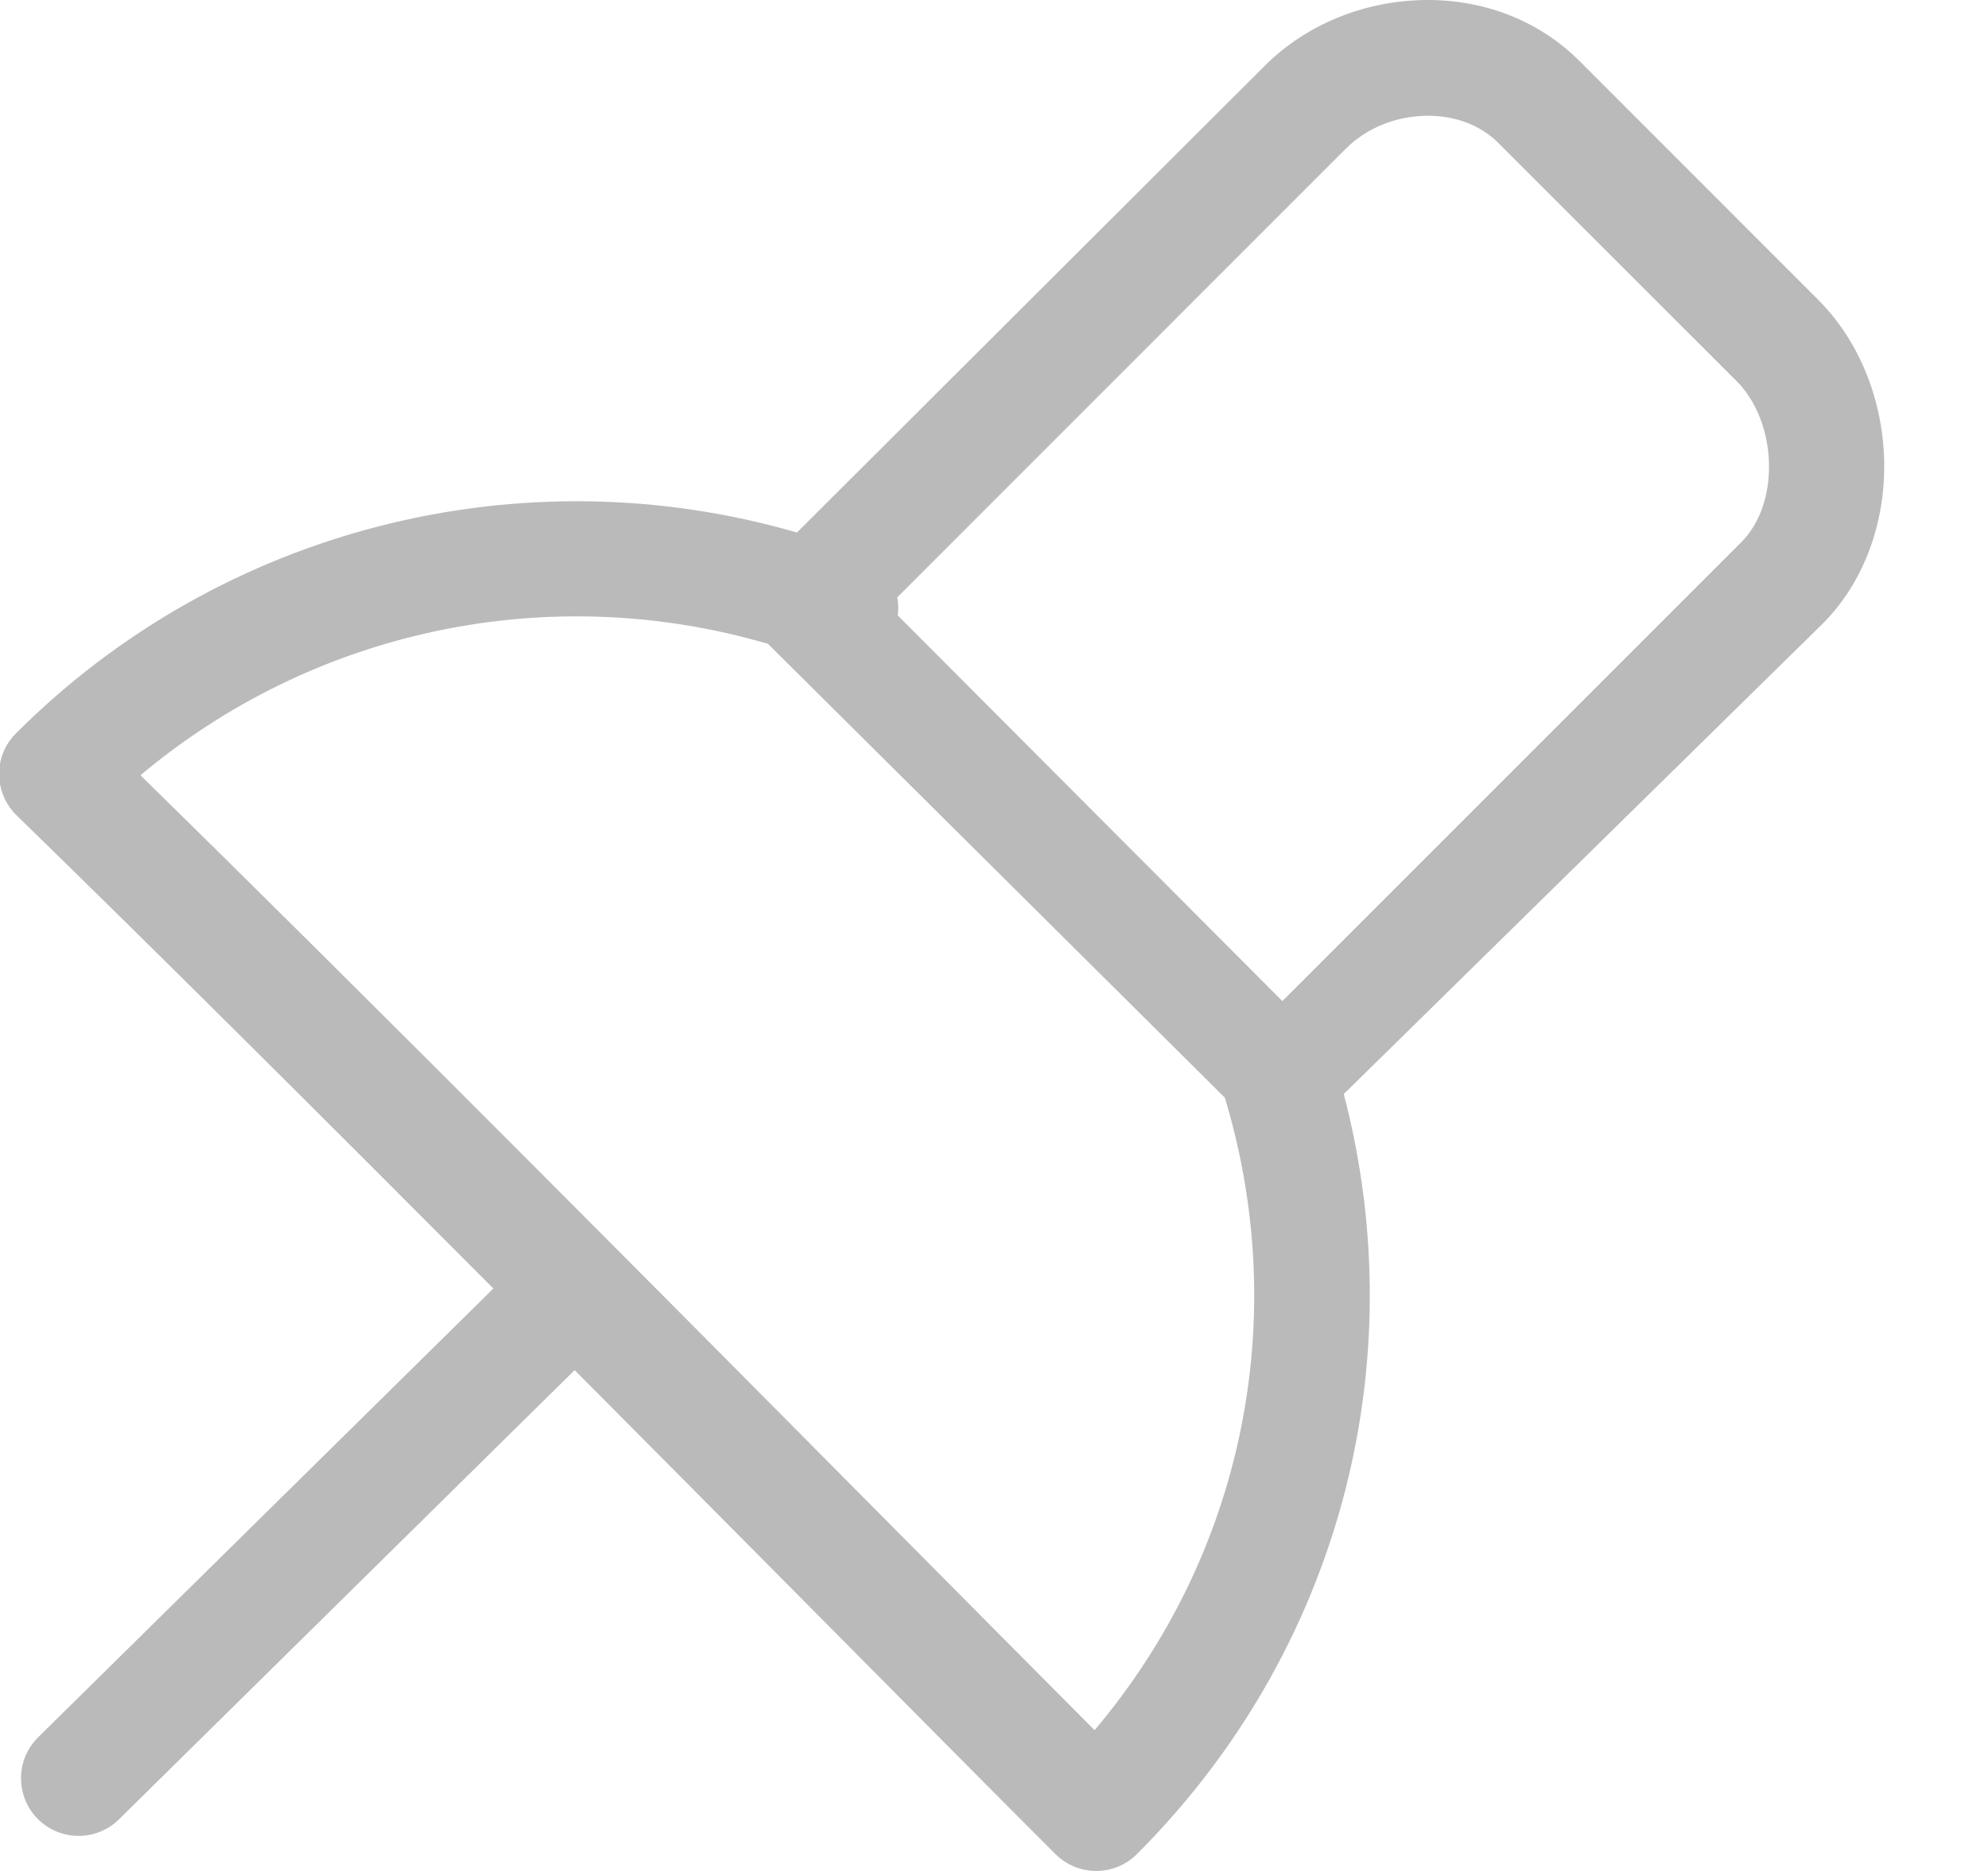
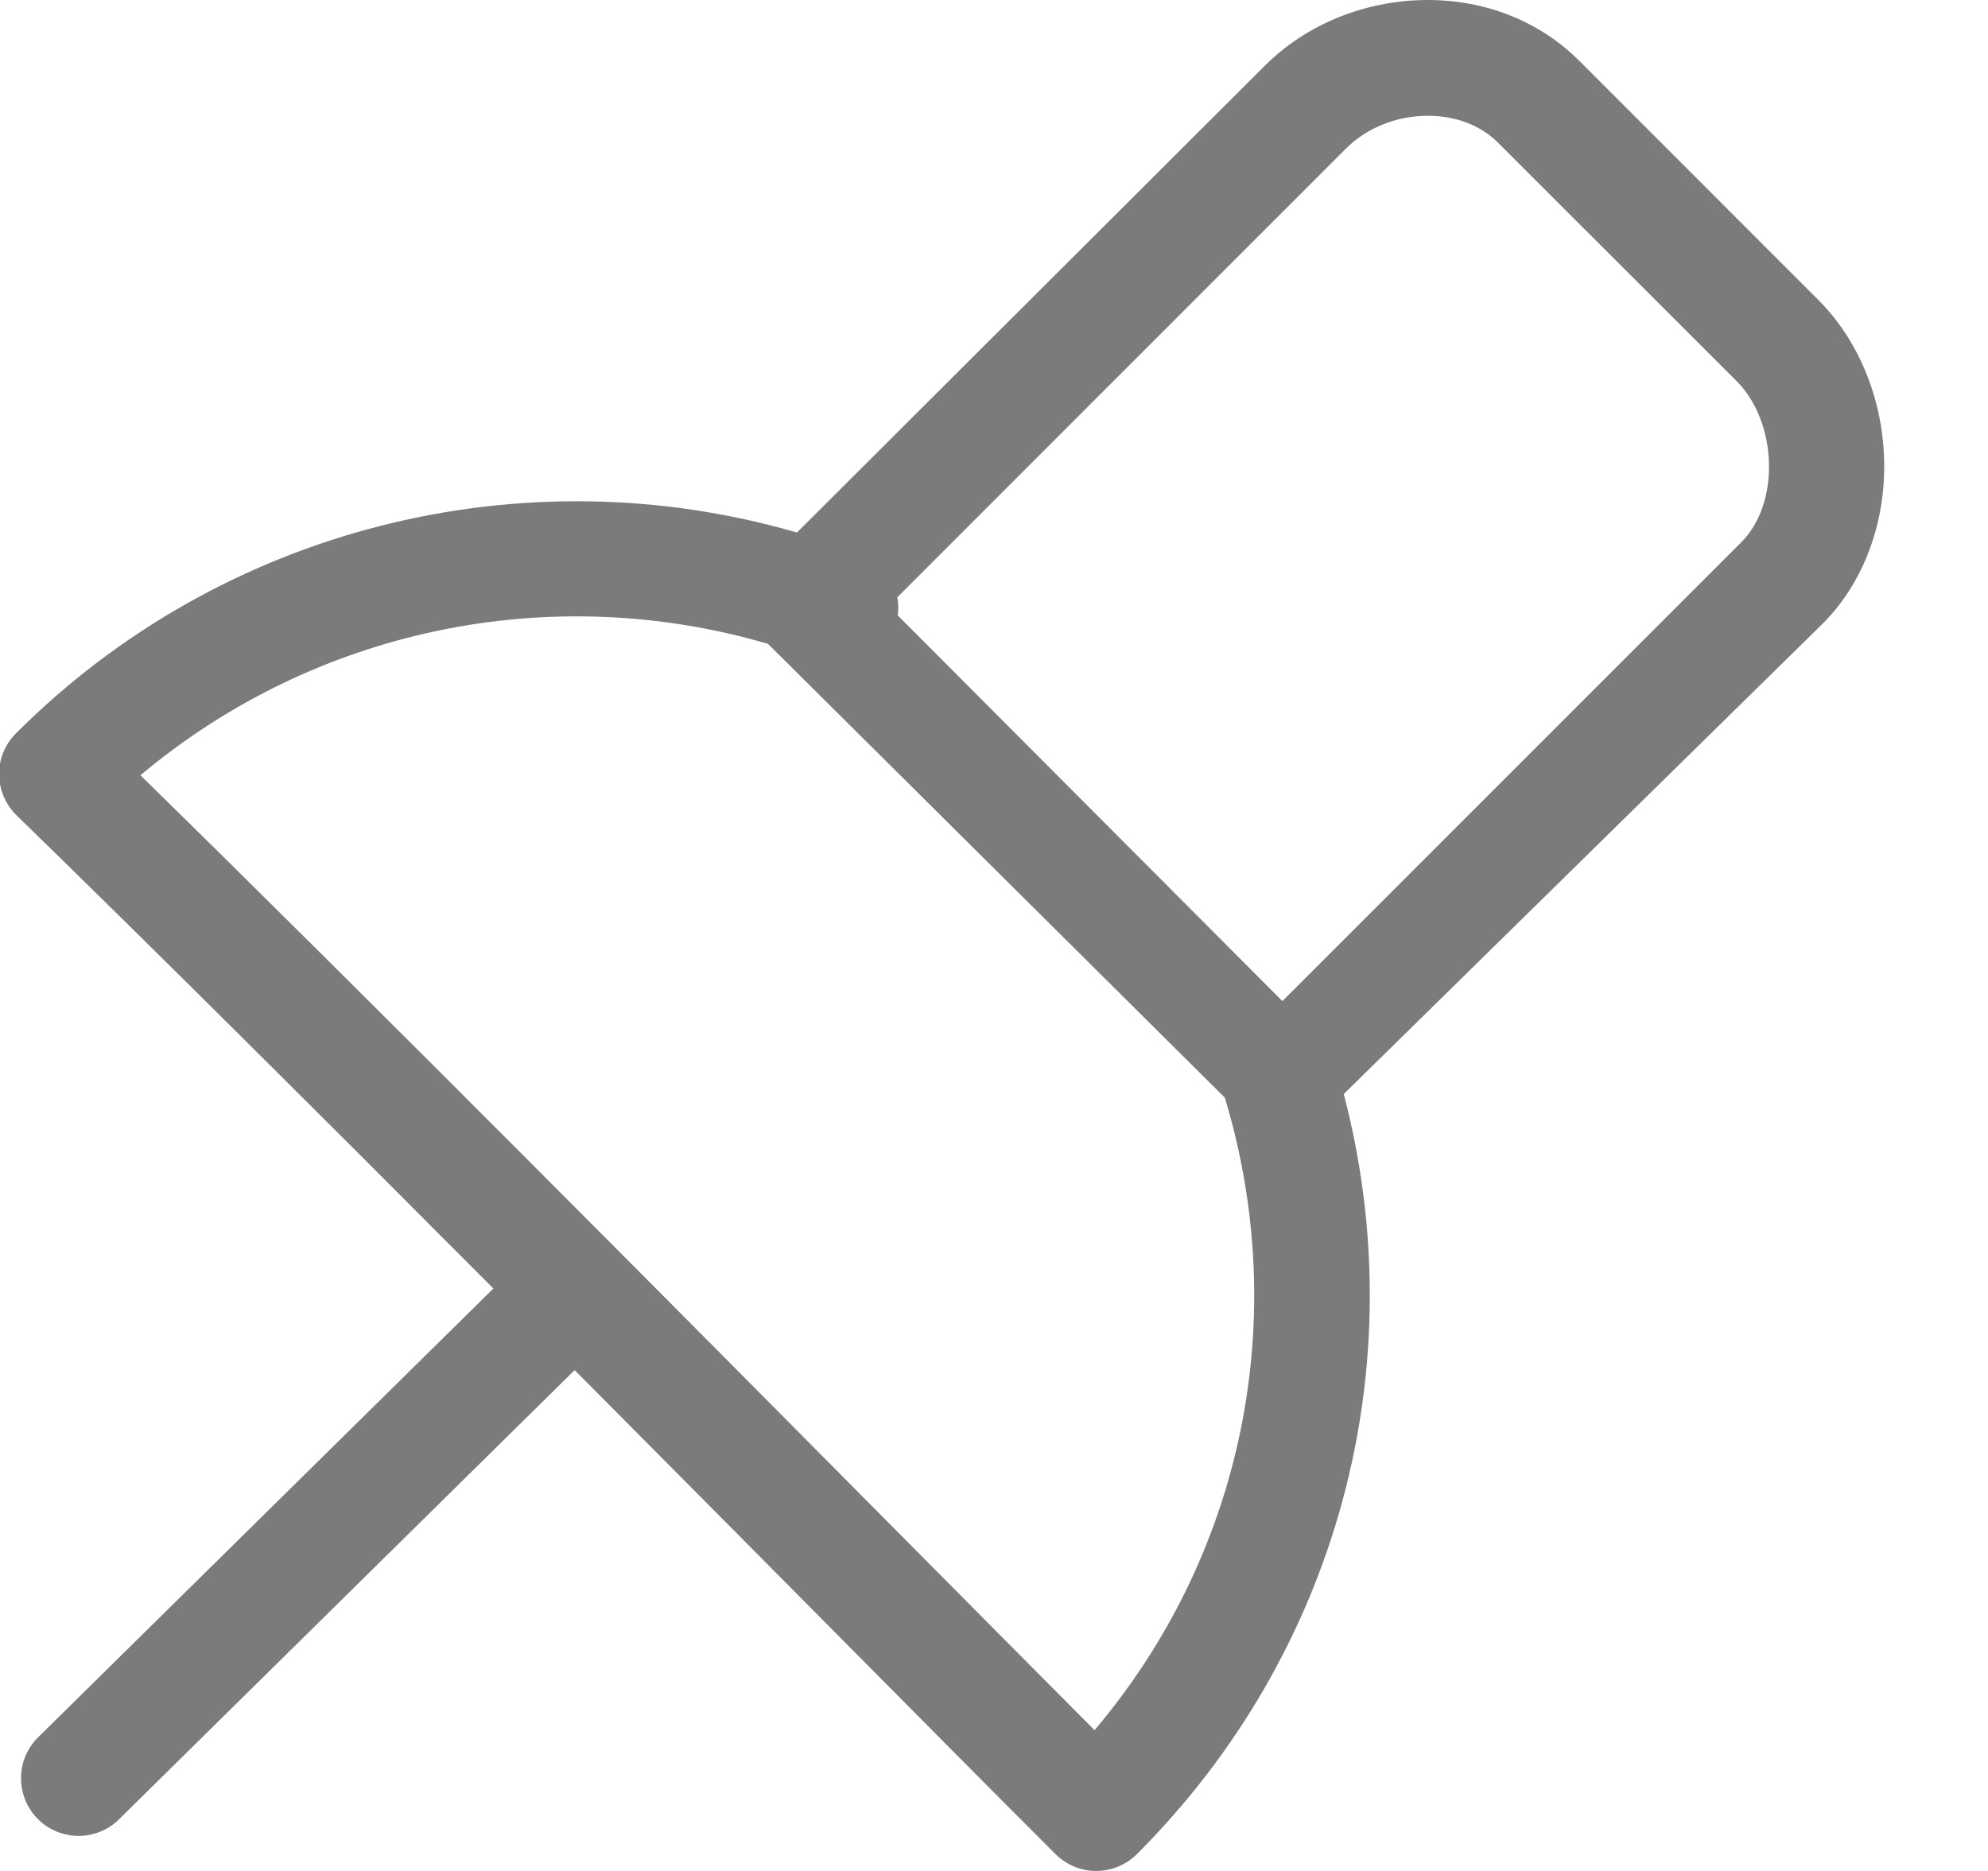
<svg xmlns="http://www.w3.org/2000/svg" width="17" height="16" viewBox="0 0 17 16" fill="none">
-   <path d="M16.112 3.937C16.099 3.41 15.894 2.91 15.55 2.566L13.508 0.523C13.173 0.187 12.712 0 12.211 0C11.684 0 11.175 0.202 10.814 0.564L6.815 4.554C4.459 3.871 1.892 4.515 0.137 6.271C0.091 6.317 0.054 6.371 0.029 6.432C0.004 6.492 -0.008 6.557 -0.008 6.622C-0.007 6.687 0.006 6.752 0.032 6.812C0.057 6.872 0.095 6.926 0.141 6.972C1.312 8.111 2.783 9.578 4.219 11.019L0.326 14.857C0.28 14.902 0.244 14.957 0.218 15.016C0.193 15.076 0.18 15.14 0.18 15.204C0.179 15.269 0.192 15.333 0.216 15.393C0.24 15.453 0.276 15.508 0.322 15.554C0.413 15.647 0.538 15.699 0.669 15.7C0.733 15.701 0.798 15.688 0.857 15.664C0.917 15.64 0.972 15.604 1.018 15.558L4.914 11.717C5.619 12.426 6.323 13.135 7.026 13.844C7.834 14.659 8.531 15.362 9.026 15.856C9.118 15.948 9.243 16 9.374 16C9.504 16 9.63 15.948 9.722 15.856C11.443 14.136 12.1 11.682 11.491 9.356L15.588 5.332C15.934 4.985 16.125 4.476 16.112 3.937ZM9.36 14.796C8.815 14.248 8.27 13.7 7.725 13.15C5.778 11.187 3.155 8.543 1.201 6.63C1.933 6.015 2.806 5.59 3.743 5.394C4.679 5.198 5.649 5.237 6.567 5.506L10.474 9.387C11.046 11.281 10.627 13.299 9.36 14.796ZM14.891 4.636L10.966 8.561L7.677 5.263C7.684 5.211 7.683 5.159 7.673 5.108L11.51 1.27C11.689 1.092 11.944 0.99 12.211 0.99C12.449 0.99 12.663 1.072 12.812 1.222L14.854 3.263C15.018 3.428 15.121 3.689 15.127 3.962C15.134 4.233 15.048 4.479 14.891 4.636Z" fill="#BABABA" />
+   <path d="M16.112 3.937C16.099 3.41 15.894 2.91 15.55 2.566L13.508 0.523C13.173 0.187 12.712 0 12.211 0C11.684 0 11.175 0.202 10.814 0.564L6.815 4.554C4.459 3.871 1.892 4.515 0.137 6.271C0.091 6.317 0.054 6.371 0.029 6.432C0.004 6.492 -0.008 6.557 -0.008 6.622C-0.007 6.687 0.006 6.752 0.032 6.812C0.057 6.872 0.095 6.926 0.141 6.972C1.312 8.111 2.783 9.578 4.219 11.019L0.326 14.857C0.28 14.902 0.244 14.957 0.218 15.016C0.193 15.076 0.18 15.14 0.18 15.204C0.179 15.269 0.192 15.333 0.216 15.393C0.24 15.453 0.276 15.508 0.322 15.554C0.413 15.647 0.538 15.699 0.669 15.7C0.733 15.701 0.798 15.688 0.857 15.664C0.917 15.64 0.972 15.604 1.018 15.558L4.914 11.717C5.619 12.426 6.323 13.135 7.026 13.844C7.834 14.659 8.531 15.362 9.026 15.856C9.118 15.948 9.243 16 9.374 16C9.504 16 9.63 15.948 9.722 15.856C11.443 14.136 12.1 11.682 11.491 9.356L15.588 5.332C15.934 4.985 16.125 4.476 16.112 3.937ZM9.36 14.796C8.815 14.248 8.27 13.7 7.725 13.15C5.778 11.187 3.155 8.543 1.201 6.63C1.933 6.015 2.806 5.59 3.743 5.394C4.679 5.198 5.649 5.237 6.567 5.506L10.474 9.387C11.046 11.281 10.627 13.299 9.36 14.796ZM14.891 4.636L10.966 8.561L7.677 5.263C7.684 5.211 7.683 5.159 7.673 5.108L11.51 1.27C11.689 1.092 11.944 0.99 12.211 0.99C12.449 0.99 12.663 1.072 12.812 1.222L14.854 3.263C15.018 3.428 15.121 3.689 15.127 3.962C15.134 4.233 15.048 4.479 14.891 4.636Z" fill="#7B7B7B" />
</svg>
